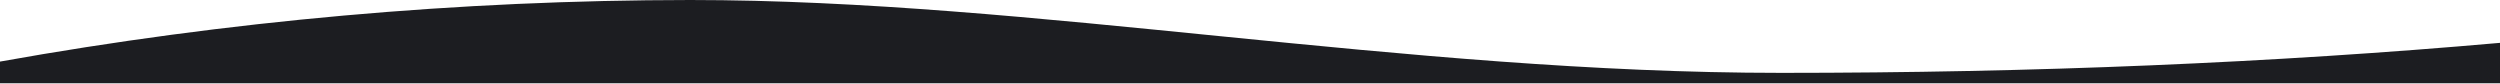
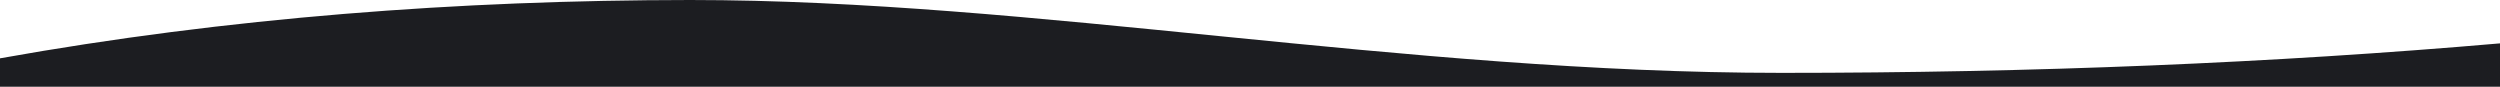
- <svg xmlns="http://www.w3.org/2000/svg" id="Layer_1" data-name="Layer 1" viewBox="0 0 1441 48">
+ <svg xmlns="http://www.w3.org/2000/svg" id="Layer_1" data-name="Layer 1" width="1500" height="52.05" viewBox="0 0 1500 52.05">
  <defs>
    <style>.cls-1{fill:#1c1d21;}</style>
  </defs>
-   <path id="mypath" class="cls-1" d="M1441,48H0V35.5A2267.46,2267.46,0,0,1,397.8,0c197.9,0,410.9,42,629,42q218.1,0,414.2-17.3Z" />
+   <path id="wave" class="cls-1" d="M1500,52.05H0V35C136.68,10.54,275.23.1,414.09,0c206,0,427.72,43.72,654.75,43.72q227,0,431.16-17.7Z" />
</svg>
